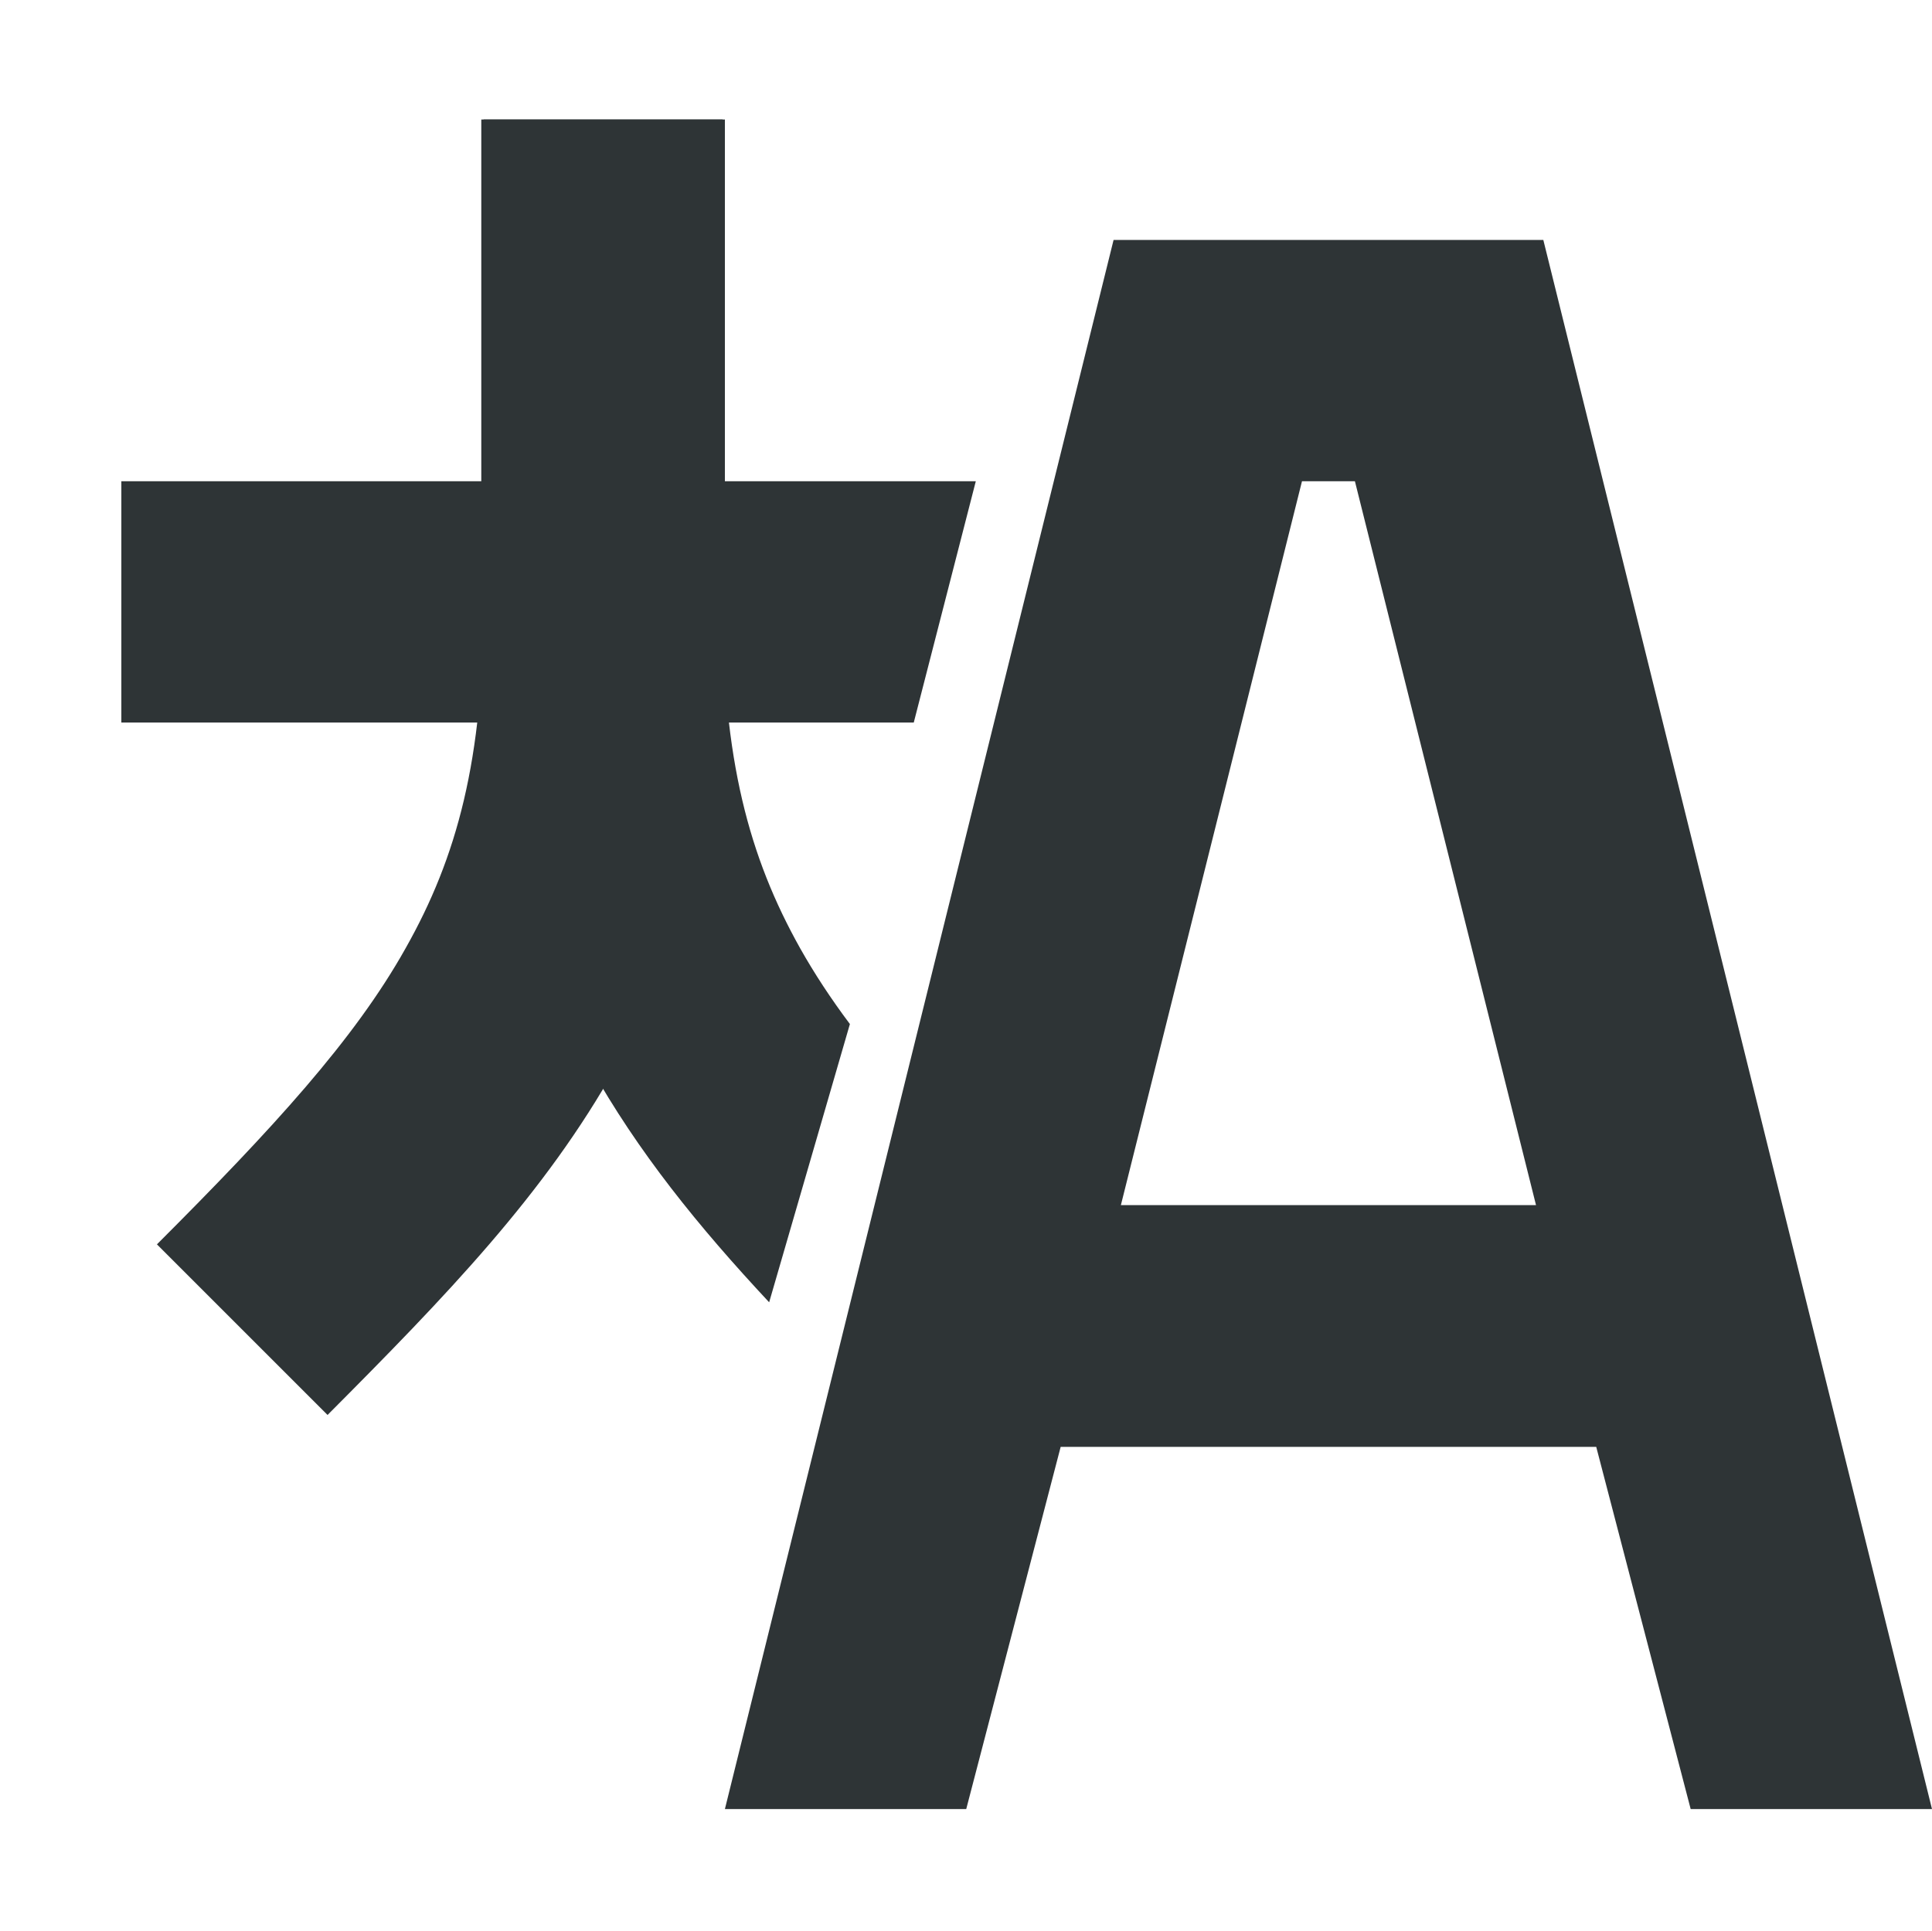
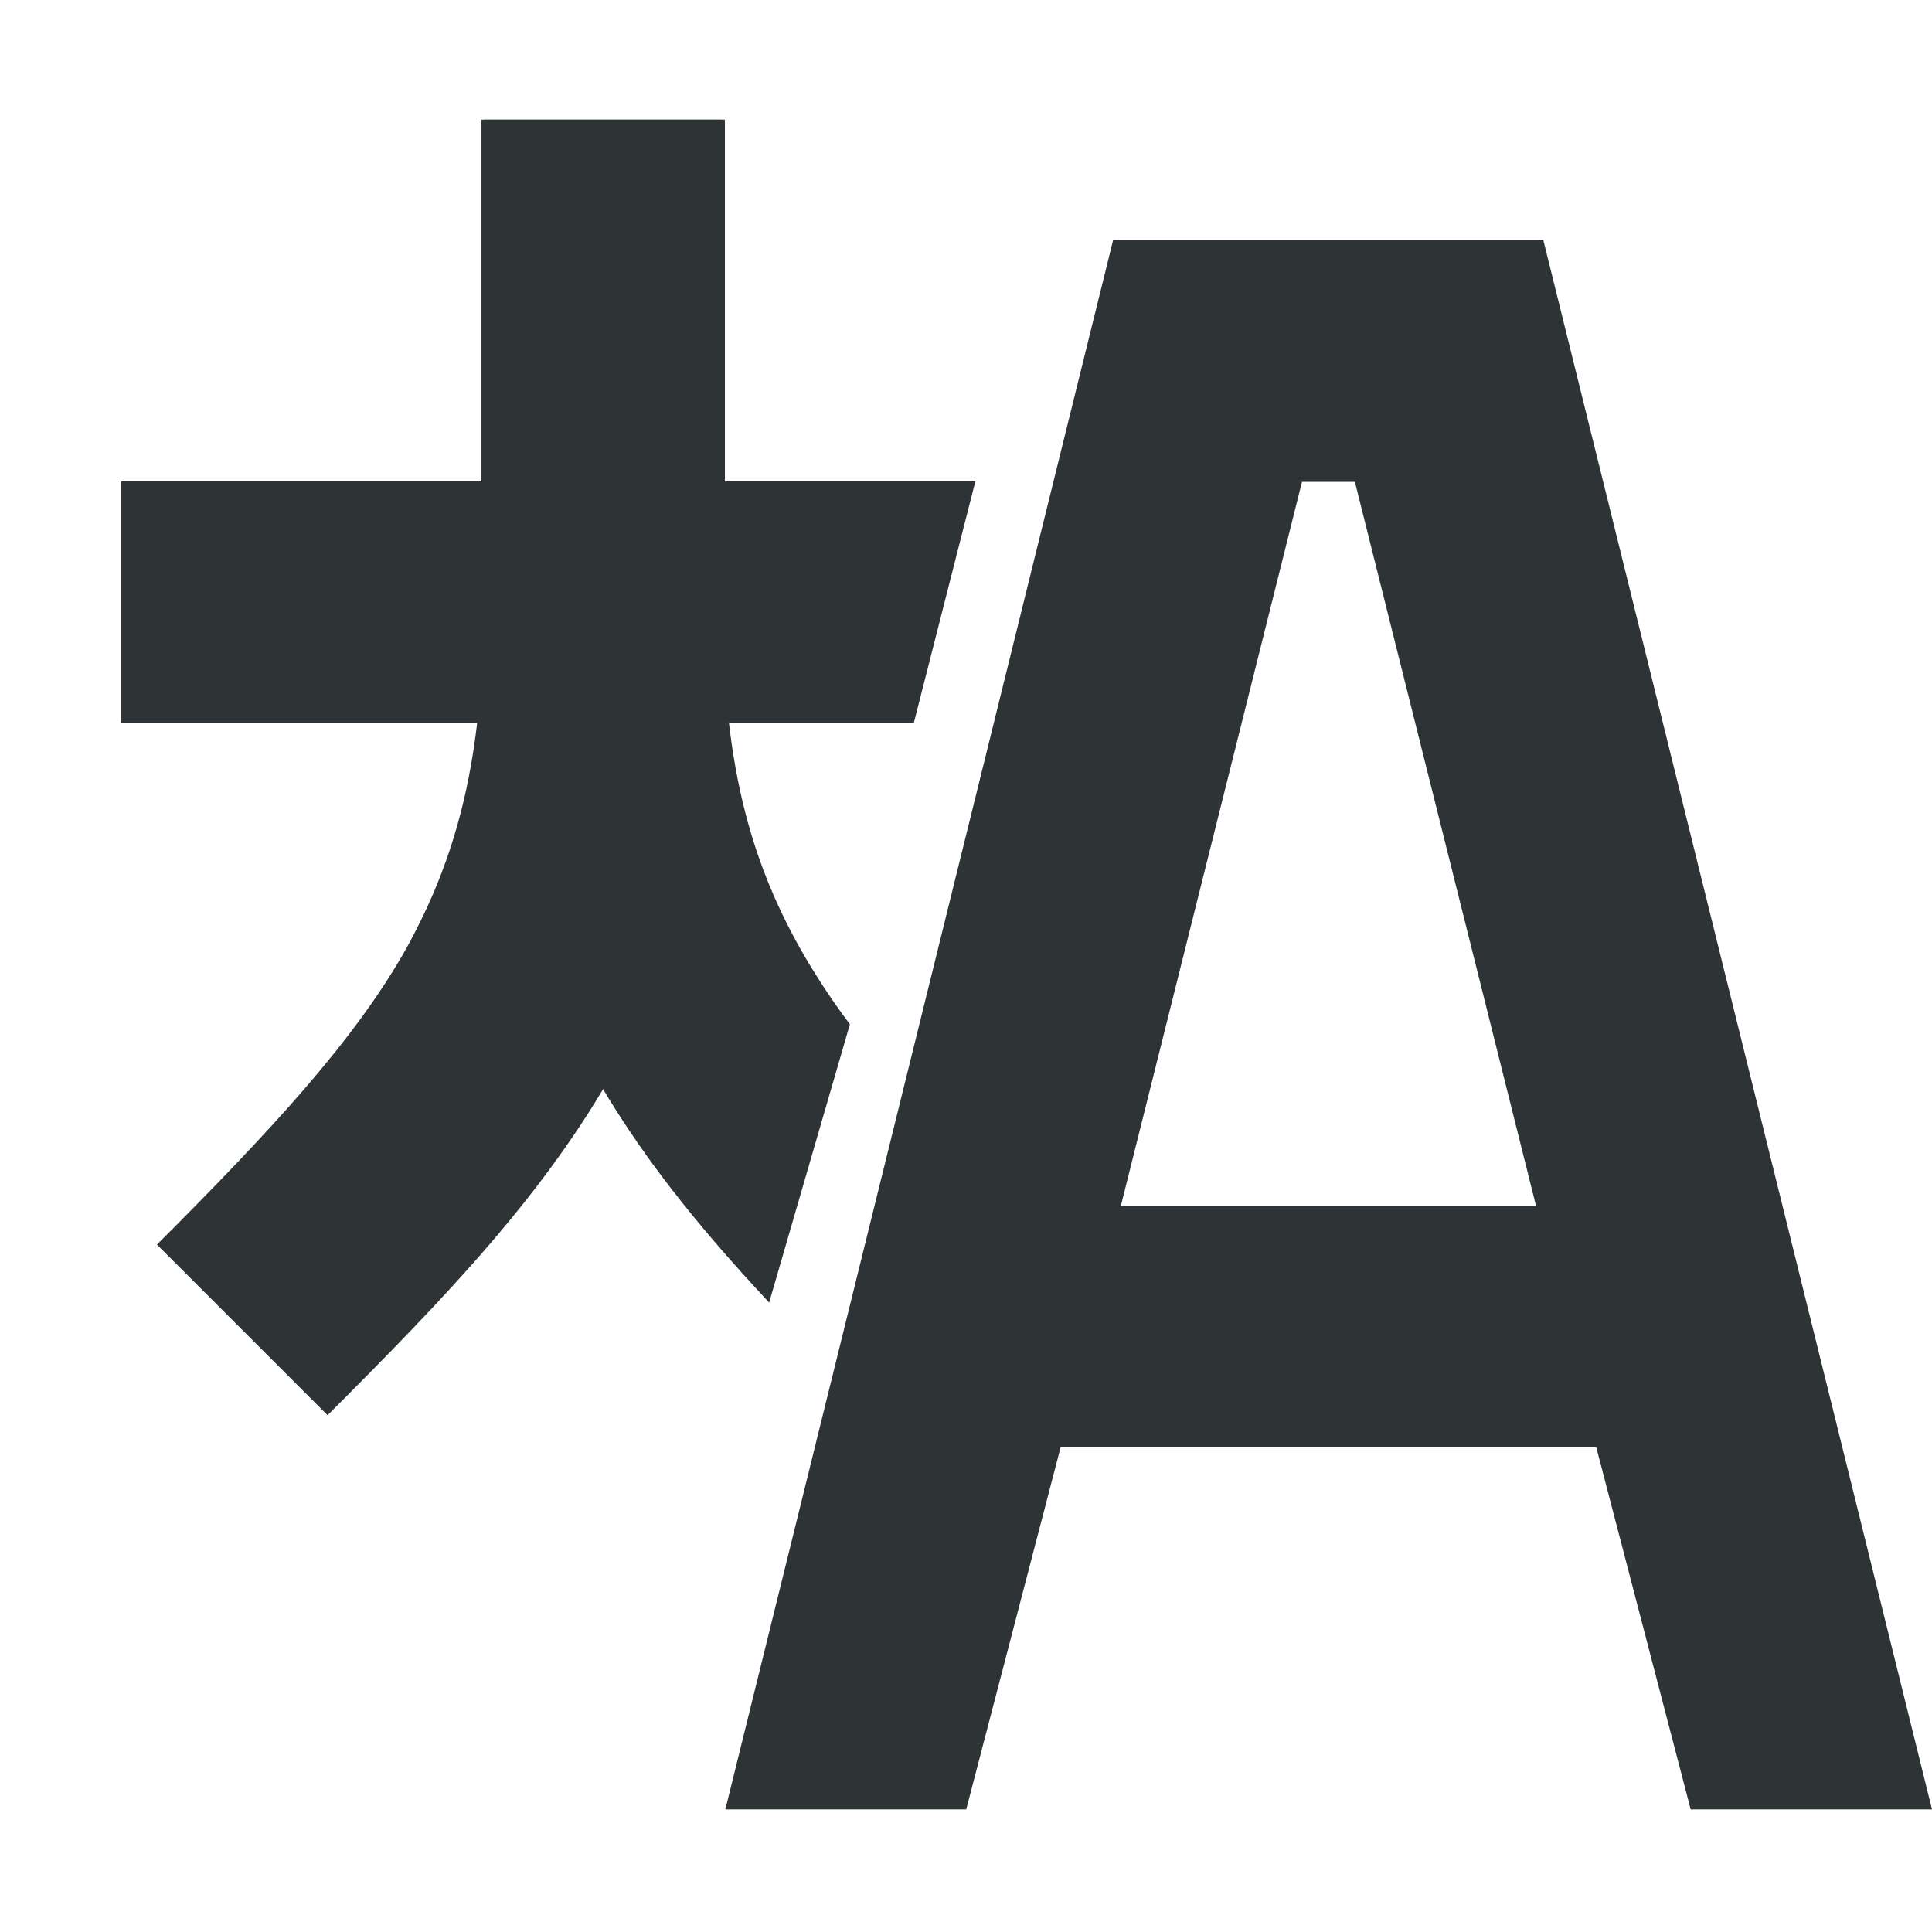
- <svg xmlns="http://www.w3.org/2000/svg" width="4.235mm" height="4.233mm" version="1.1" viewBox="0 0 4.235 4.233" id="svg2255">
-   <defs id="defs2259" />
-   <path d="M 1.055,0.262 V 1.32 c 0,0.411 0.082,0.738 0.238,1.017 0.105,0.188 0.238,0.352 0.393,0.518 L 1.863,2.245 C 1.821,2.189 1.785,2.134 1.754,2.079 1.642,1.879 1.584,1.665 1.584,1.32 V 0.262 Z" color="#000000" fill="#241f31" id="path2239" style="stroke-width:0.265;fill:#2e3436;fill-opacity:1" />
-   <path d="M 2.441,0.526 1.589,3.966 h 0.529 l 0.207,-0.794 h 1.174 l 0.207,0.794 h 0.529 L 3.383,0.526 Z M 2.854,1.055 H 2.97 l 0.397,1.587 H 2.457 Z" color="#000000" id="path2243" style="fill:#2e3436;stroke-width:0.265;fill-opacity:1" />
-   <path d="M 1.06,0.262 V 1.32 c 0,0.345 -0.058,0.559 -0.171,0.759 C 0.777,2.279 0.598,2.474 0.344,2.728 L 0.718,3.102 C 0.977,2.842 1.195,2.617 1.351,2.337 1.508,2.058 1.589,1.731 1.589,1.32 V 0.262 Z" color="#000000" id="path2245" style="fill:#2e3436;stroke-width:0.265;fill-opacity:1" />
-   <path d="m 0.266,1.055 v 0.529 H 2.003 l 0.136,-0.529 z" color="#000000" id="path2247" style="fill:#2e3436;stroke-width:0.265;fill-opacity:1" />
+ <svg xmlns="http://www.w3.org/2000/svg" width="16.006" height="16" viewBox="0 0 4.235 4.233">
+   <path d="M1.055.262V1.32c0 .41.082.738.238 1.017.105.189.238.352.393.518l.177-.61a1.54 1.54 0 0 1-.109-.166c-.112-.2-.17-.414-.17-.759V.262Z" color="#000" fill="#241f31" style="stroke-width:.265;fill:#2e3436;fill-opacity:1" />
+   <path d="m2.44.526-.85 3.44h.528l.207-.794h1.174l.207.794h.529L3.383.526Zm.414.53h.116l.397 1.587h-.91ZM1.06.262V1.32c0 .345-.059.559-.17.76-.113.2-.292.394-.546.648l.374.374c.26-.26.477-.485.633-.765.157-.28.238-.606.238-1.017V.262Z" color="#000" style="fill:#2e3436;stroke-width:.265;fill-opacity:1" />
+   <path d="M.266 1.055v.53h1.737l.135-.53z" color="#000" style="fill:#2e3436;stroke-width:.265;fill-opacity:1" />
</svg>
